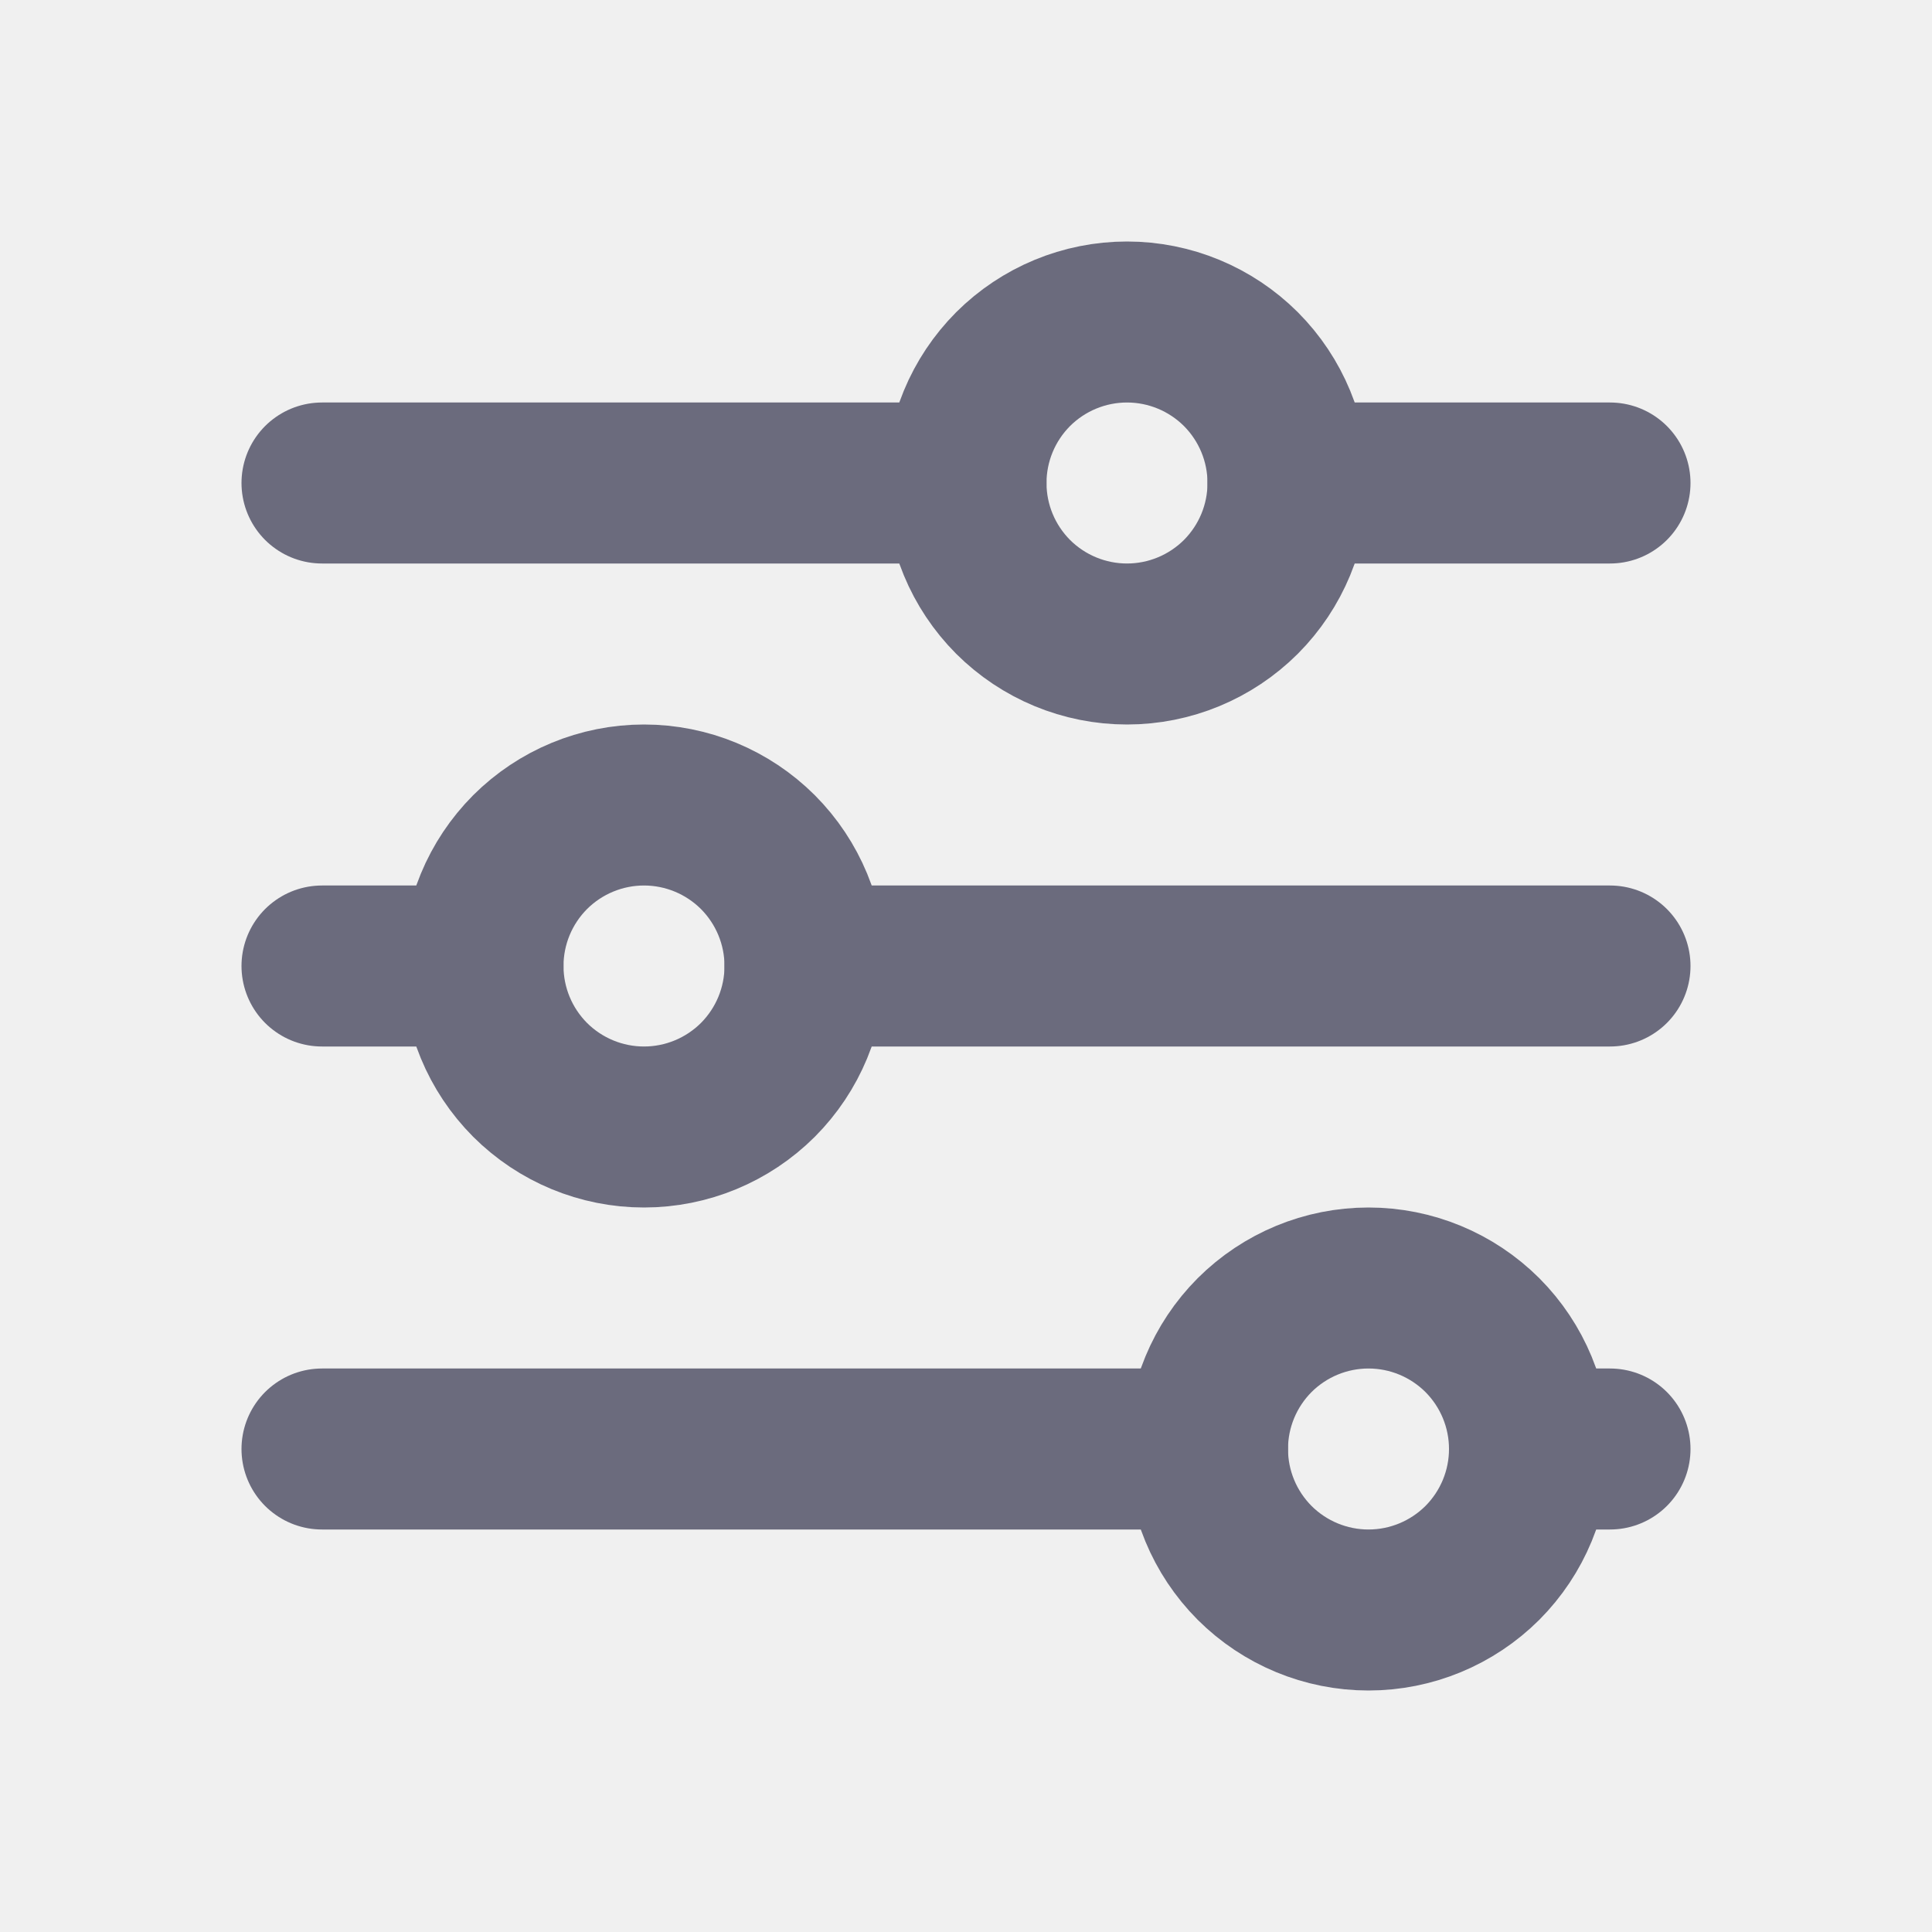
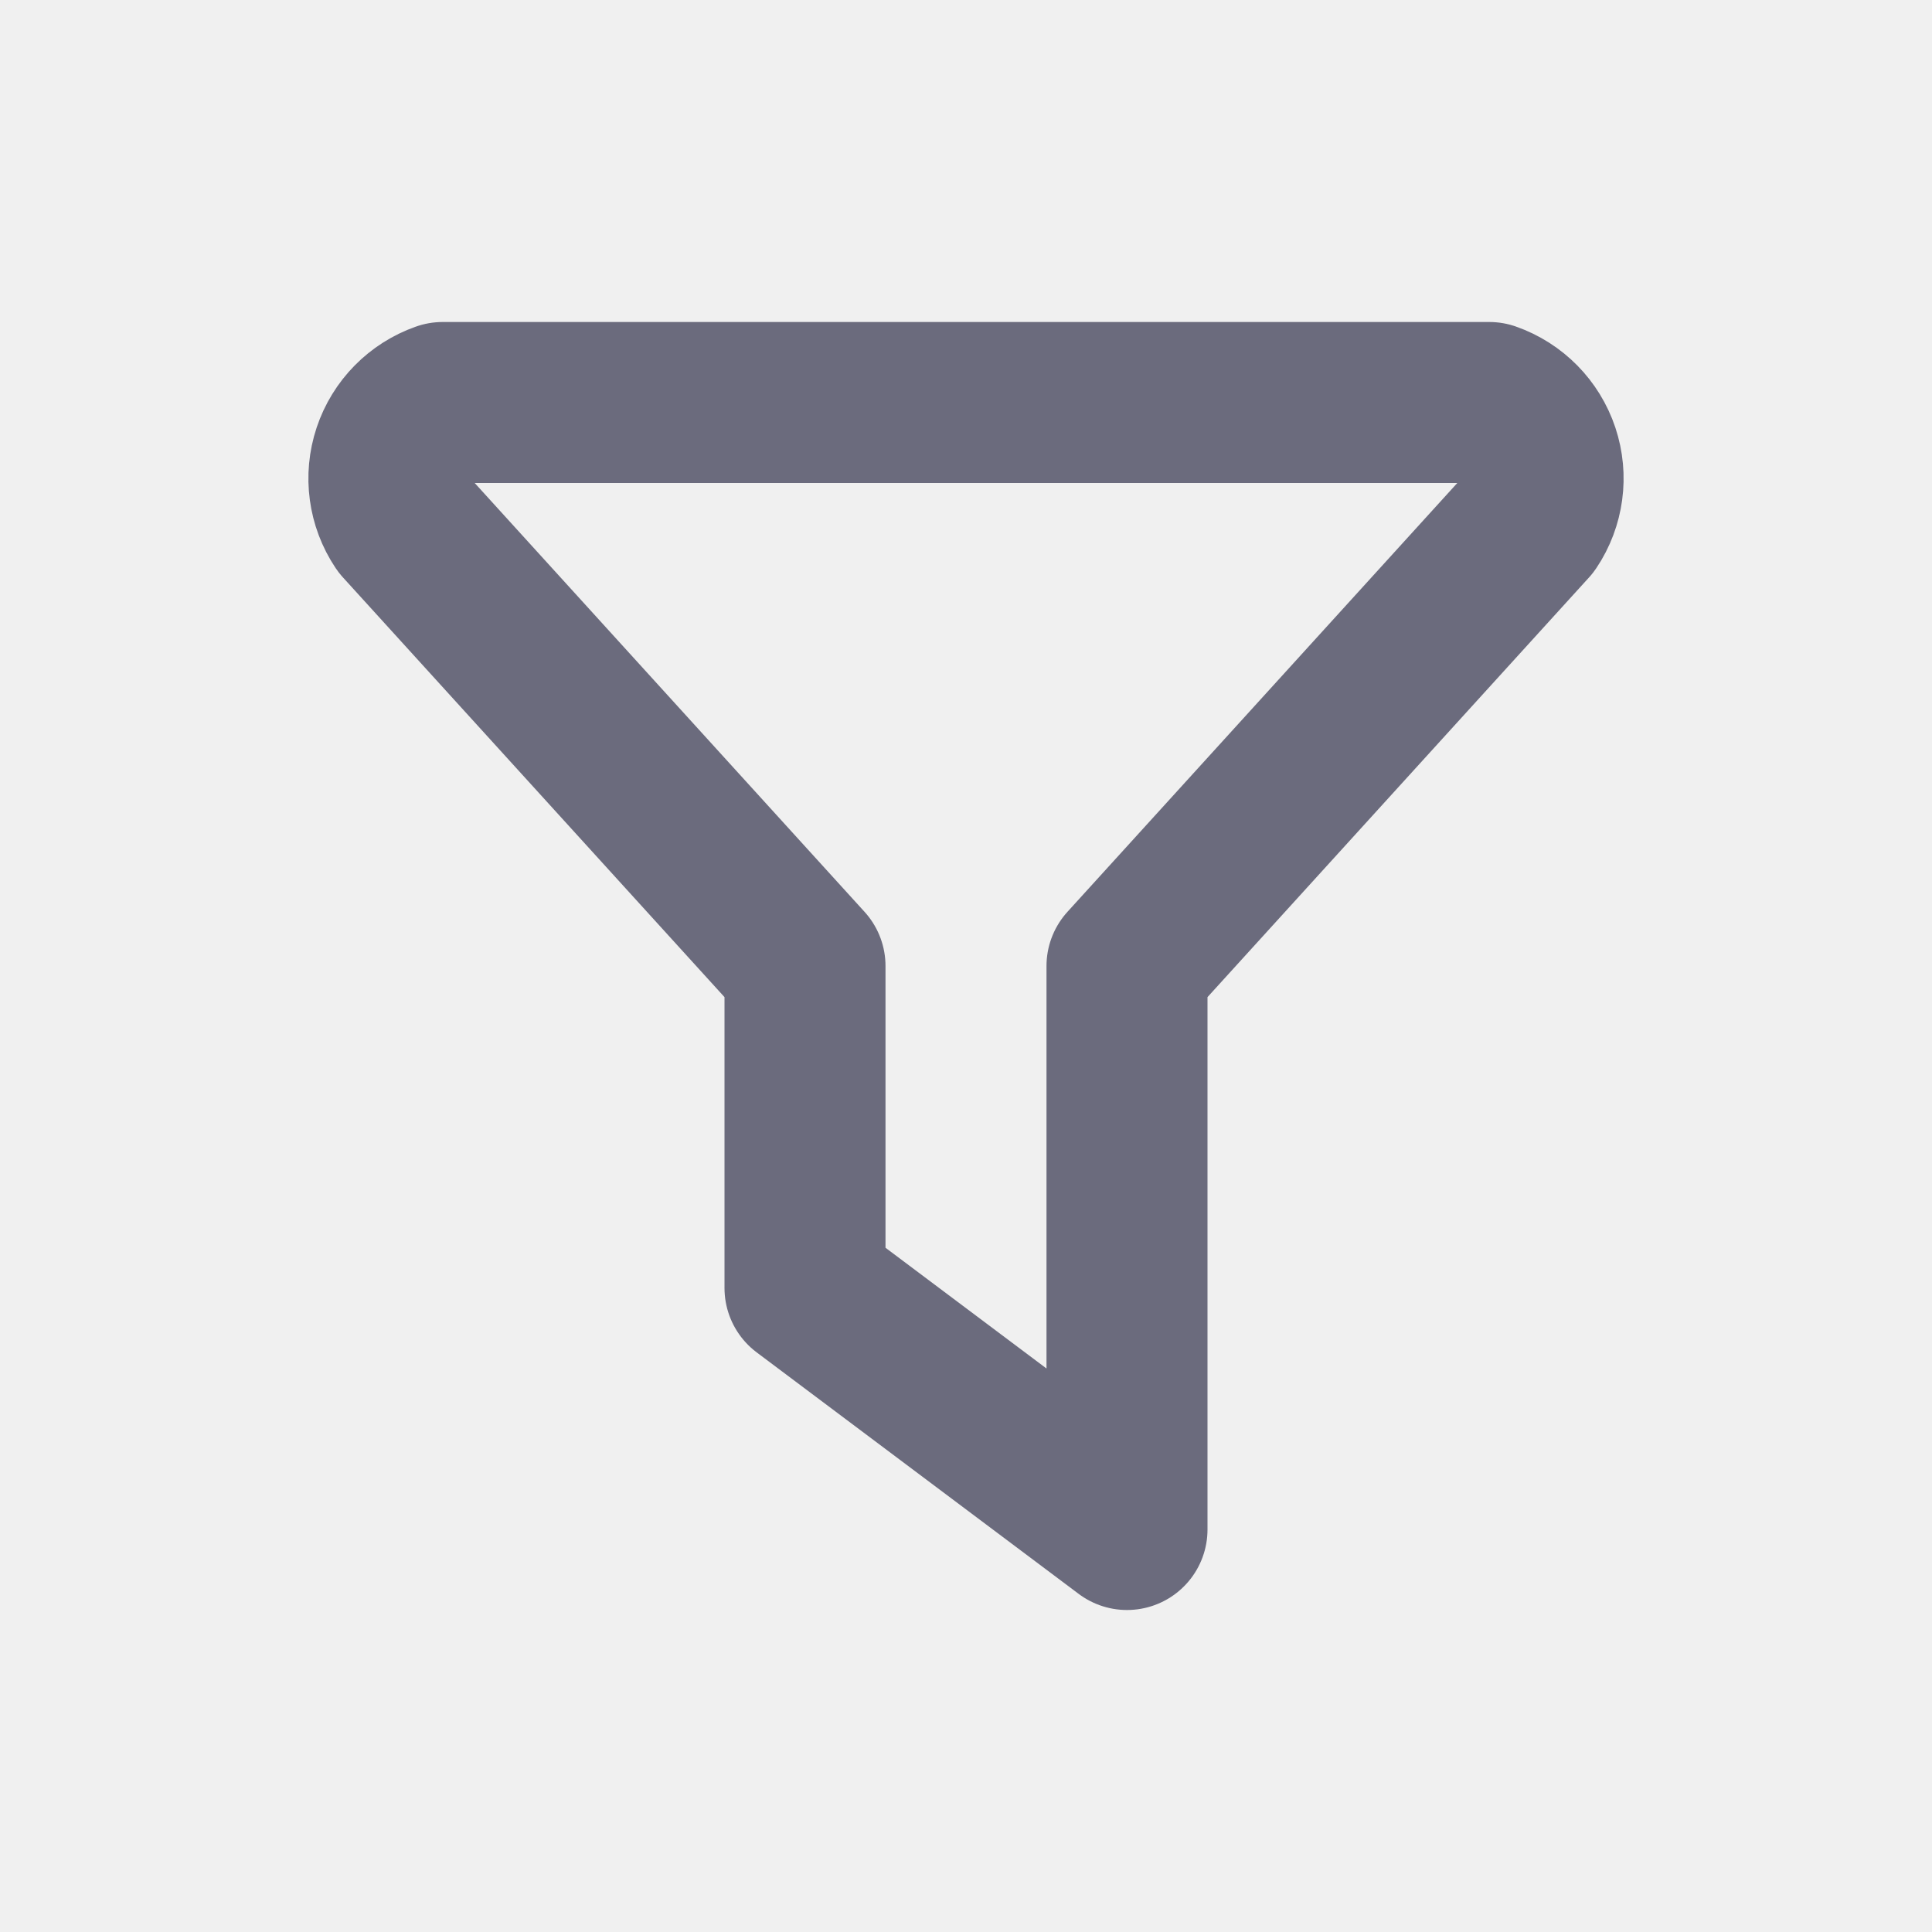
- <svg xmlns="http://www.w3.org/2000/svg" preserveAspectRatio="xMidYMid meet" overflow="visible" style="display: block;" width="18" height="18" viewBox="0 0 18 18" fill="none">
-   <g id="adjustments-horizontal 1" clip-path="url(#clip0_0_4)">
-     <g id="Vector">
- </g>
-     <path id="Vector_2" d="M9.439 5.561C9.158 5.279 9 4.898 9 4.5C9 4.102 9.158 3.721 9.439 3.439C9.721 3.158 10.102 3 10.5 3C10.898 3 11.279 3.158 11.561 3.439C11.842 3.721 12 4.102 12 4.5C12 4.898 11.842 5.279 11.561 5.561C11.279 5.842 10.898 6 10.5 6C10.102 6 9.721 5.842 9.439 5.561Z" stroke="#6B6B7D" stroke-width="1.5" stroke-linecap="round" stroke-linejoin="round" />
-     <path id="Vector_3" d="M3 4.5H9" stroke="#6B6B7D" stroke-width="1.5" stroke-linecap="round" stroke-linejoin="round" />
-     <path id="Vector_4" d="M12 4.5H15" stroke="#6B6B7D" stroke-width="1.5" stroke-linecap="round" stroke-linejoin="round" />
-     <path id="Vector_5" d="M4.939 10.061C4.658 9.779 4.5 9.398 4.5 9C4.5 8.602 4.658 8.221 4.939 7.939C5.221 7.658 5.602 7.5 6 7.5C6.398 7.5 6.779 7.658 7.061 7.939C7.342 8.221 7.5 8.602 7.5 9C7.5 9.398 7.342 9.779 7.061 10.061C6.779 10.342 6.398 10.5 6 10.5C5.602 10.5 5.221 10.342 4.939 10.061Z" stroke="#6B6B7D" stroke-width="1.5" stroke-linecap="round" stroke-linejoin="round" />
-     <path id="Vector_6" d="M3 9H4.5" stroke="#6B6B7D" stroke-width="1.5" stroke-linecap="round" stroke-linejoin="round" />
-     <path id="Vector_7" d="M7.5 9H15" stroke="#6B6B7D" stroke-width="1.5" stroke-linecap="round" stroke-linejoin="round" />
-     <path id="Vector_8" d="M11.25 13.5C11.25 13.898 11.408 14.279 11.689 14.561C11.971 14.842 12.352 15 12.75 15C13.148 15 13.529 14.842 13.811 14.561C14.092 14.279 14.25 13.898 14.25 13.5C14.25 13.102 14.092 12.721 13.811 12.439C13.529 12.158 13.148 12 12.75 12C12.352 12 11.971 12.158 11.689 12.439C11.408 12.721 11.25 13.102 11.25 13.5Z" stroke="#6B6B7D" stroke-width="1.5" stroke-linecap="round" stroke-linejoin="round" />
-     <path id="Vector_9" d="M3 13.5H11.25" stroke="#6B6B7D" stroke-width="1.5" stroke-linecap="round" stroke-linejoin="round" />
-     <path id="Vector_10" d="M14.25 13.5H15" stroke="#6B6B7D" stroke-width="1.5" stroke-linecap="round" stroke-linejoin="round" />
-   </g>
-   <defs>
-     <clipPath id="clip0_0_4">
-       <rect width="18" height="18" fill="white" />
-     </clipPath>
-   </defs>
+ <svg xmlns="http://www.w3.org/2000/svg" preserveAspectRatio="xMidYMid meet" overflow="visible" style="display: block;" width="18" height="18" viewBox="0 0 24 24" fill="none">
+   <path d="M5.5 5h13a1 1 0 0 1 .5 1.5l-5 5.5l0 7l-4 -3l0 -4l-5 -5.5a1 1 0 0 1 .5 -1.5" stroke="#6B6B7D" stroke-width="2" stroke-linecap="round" stroke-linejoin="round" />
</svg>
